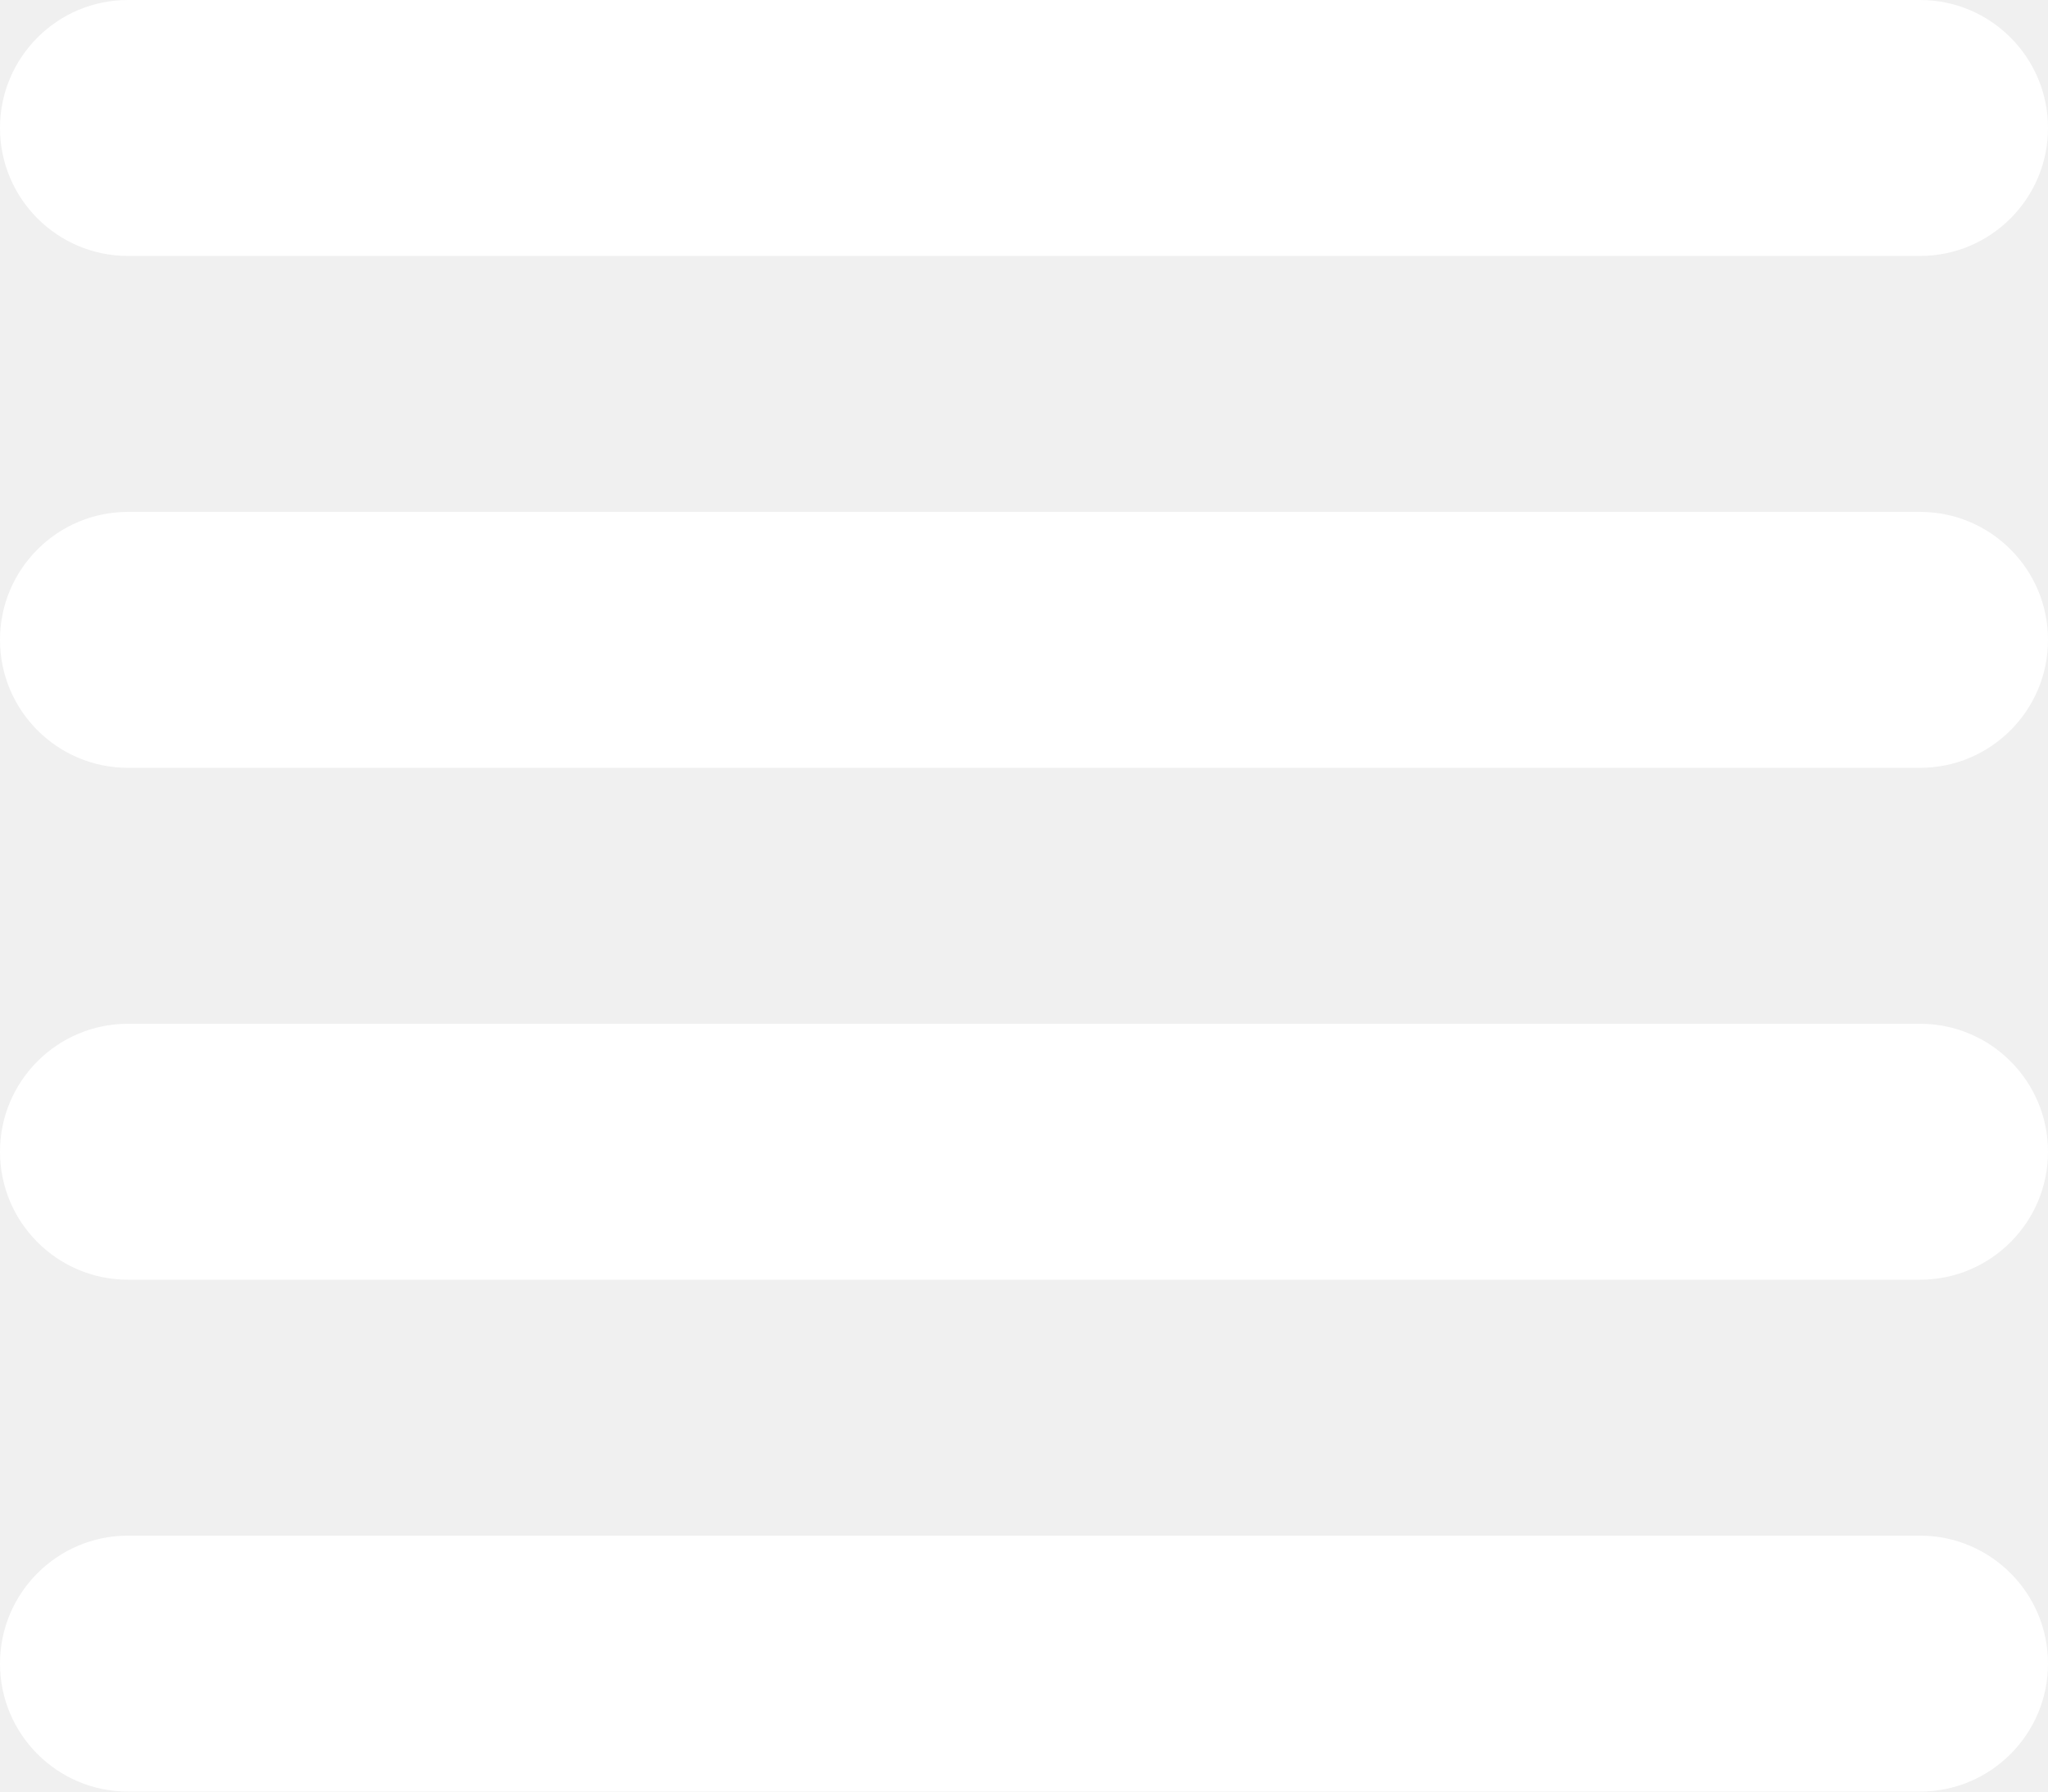
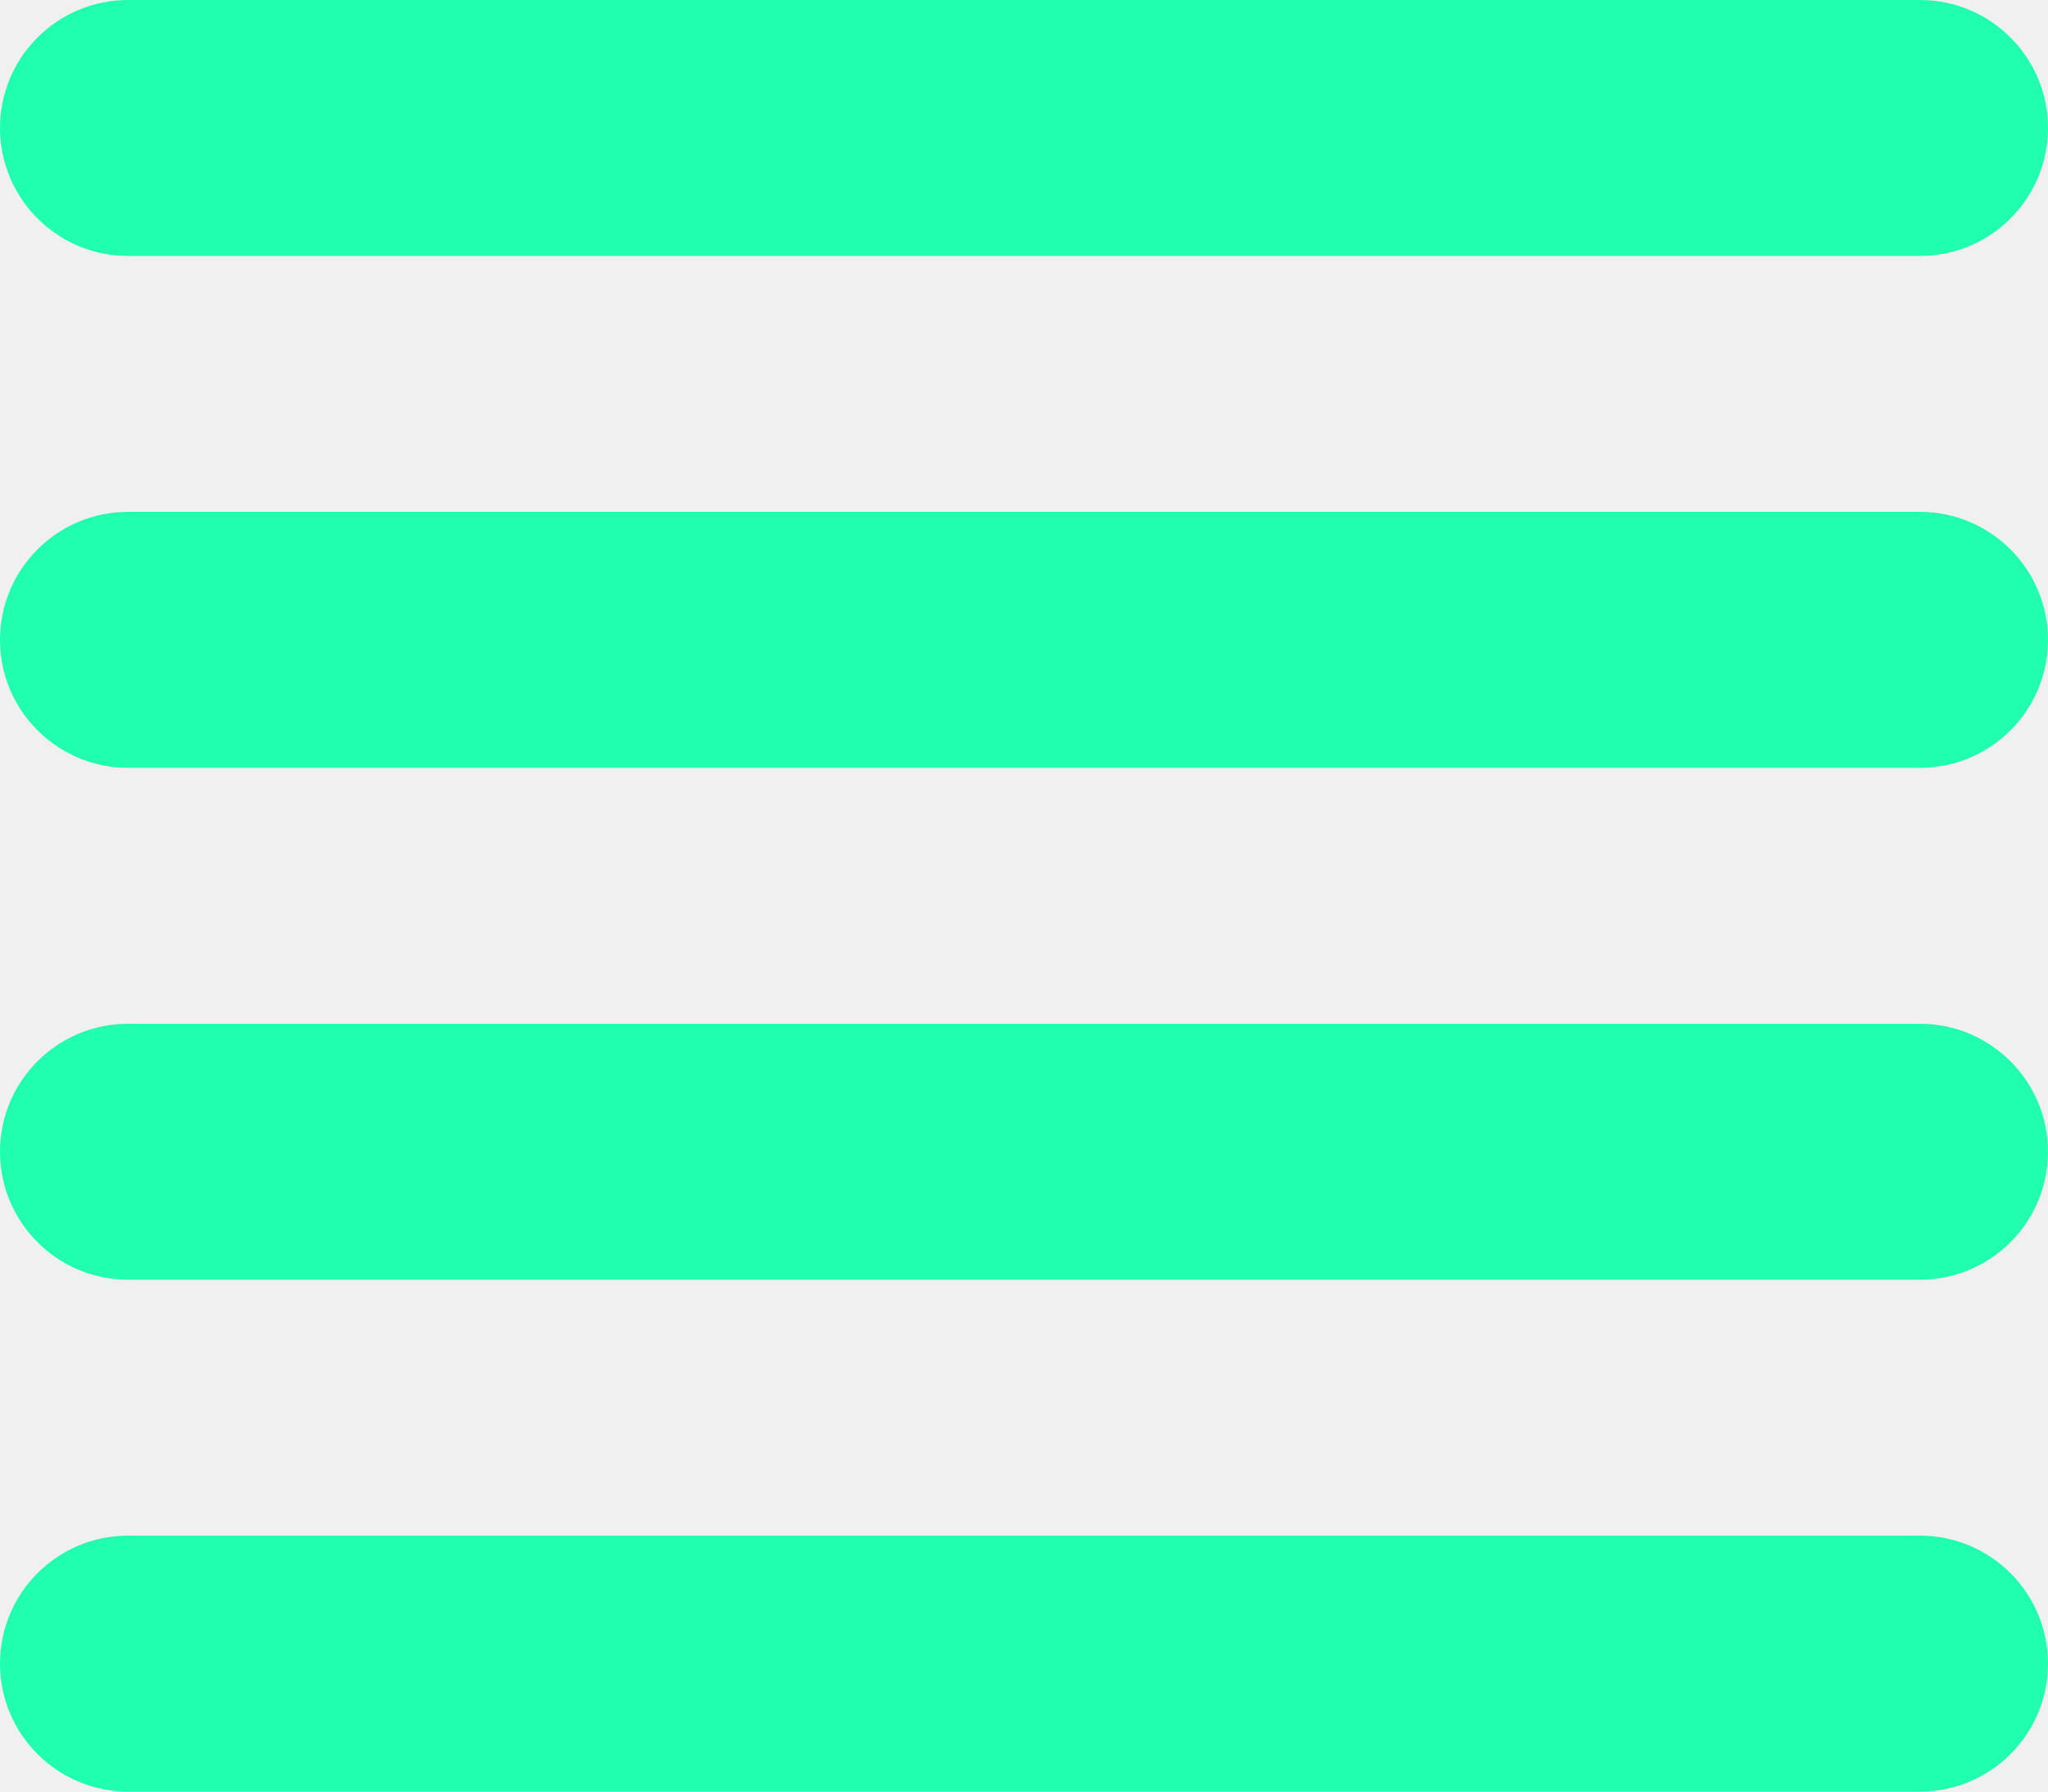
<svg xmlns="http://www.w3.org/2000/svg" width="16" height="14" viewBox="0 0 16 14" fill="none">
-   <path d="M0 1C0 0.448 0.448 0 1 0H15C15.552 0 16 0.448 16 1C16 1.552 15.552 2 15 2H1C0.448 2 0 1.552 0 1ZM0 5C0 4.448 0.448 4 1 4H15C15.552 4 16 4.448 16 5C16 5.552 15.552 6 15 6H1C0.448 6 0 5.552 0 5ZM0 9C0 8.448 0.448 8 1 8H15C15.552 8 16 8.448 16 9C16 9.552 15.552 10 15 10H1C0.448 10 0 9.552 0 9ZM0 13C0 12.448 0.448 12 1 12H15C15.552 12 16 12.448 16 13C16 13.552 15.552 14 15 14H1C0.448 14 0 13.552 0 13Z" fill="white" />
+   <path d="M0 1C0 0.448 0.448 0 1 0H15C15.552 0 16 0.448 16 1C16 1.552 15.552 2 15 2H1C0.448 2 0 1.552 0 1ZM0 5C0 4.448 0.448 4 1 4H15C15.552 4 16 4.448 16 5C16 5.552 15.552 6 15 6H1C0.448 6 0 5.552 0 5ZM0 9C0 8.448 0.448 8 1 8H15C15.552 8 16 8.448 16 9C16 9.552 15.552 10 15 10H1C0.448 10 0 9.552 0 9ZM0 13C0 12.448 0.448 12 1 12H15C15.552 12 16 12.448 16 13C16 13.552 15.552 14 15 14H1C0.448 14 0 13.552 0 13Z" fill="#20FFAF" />
</svg>
